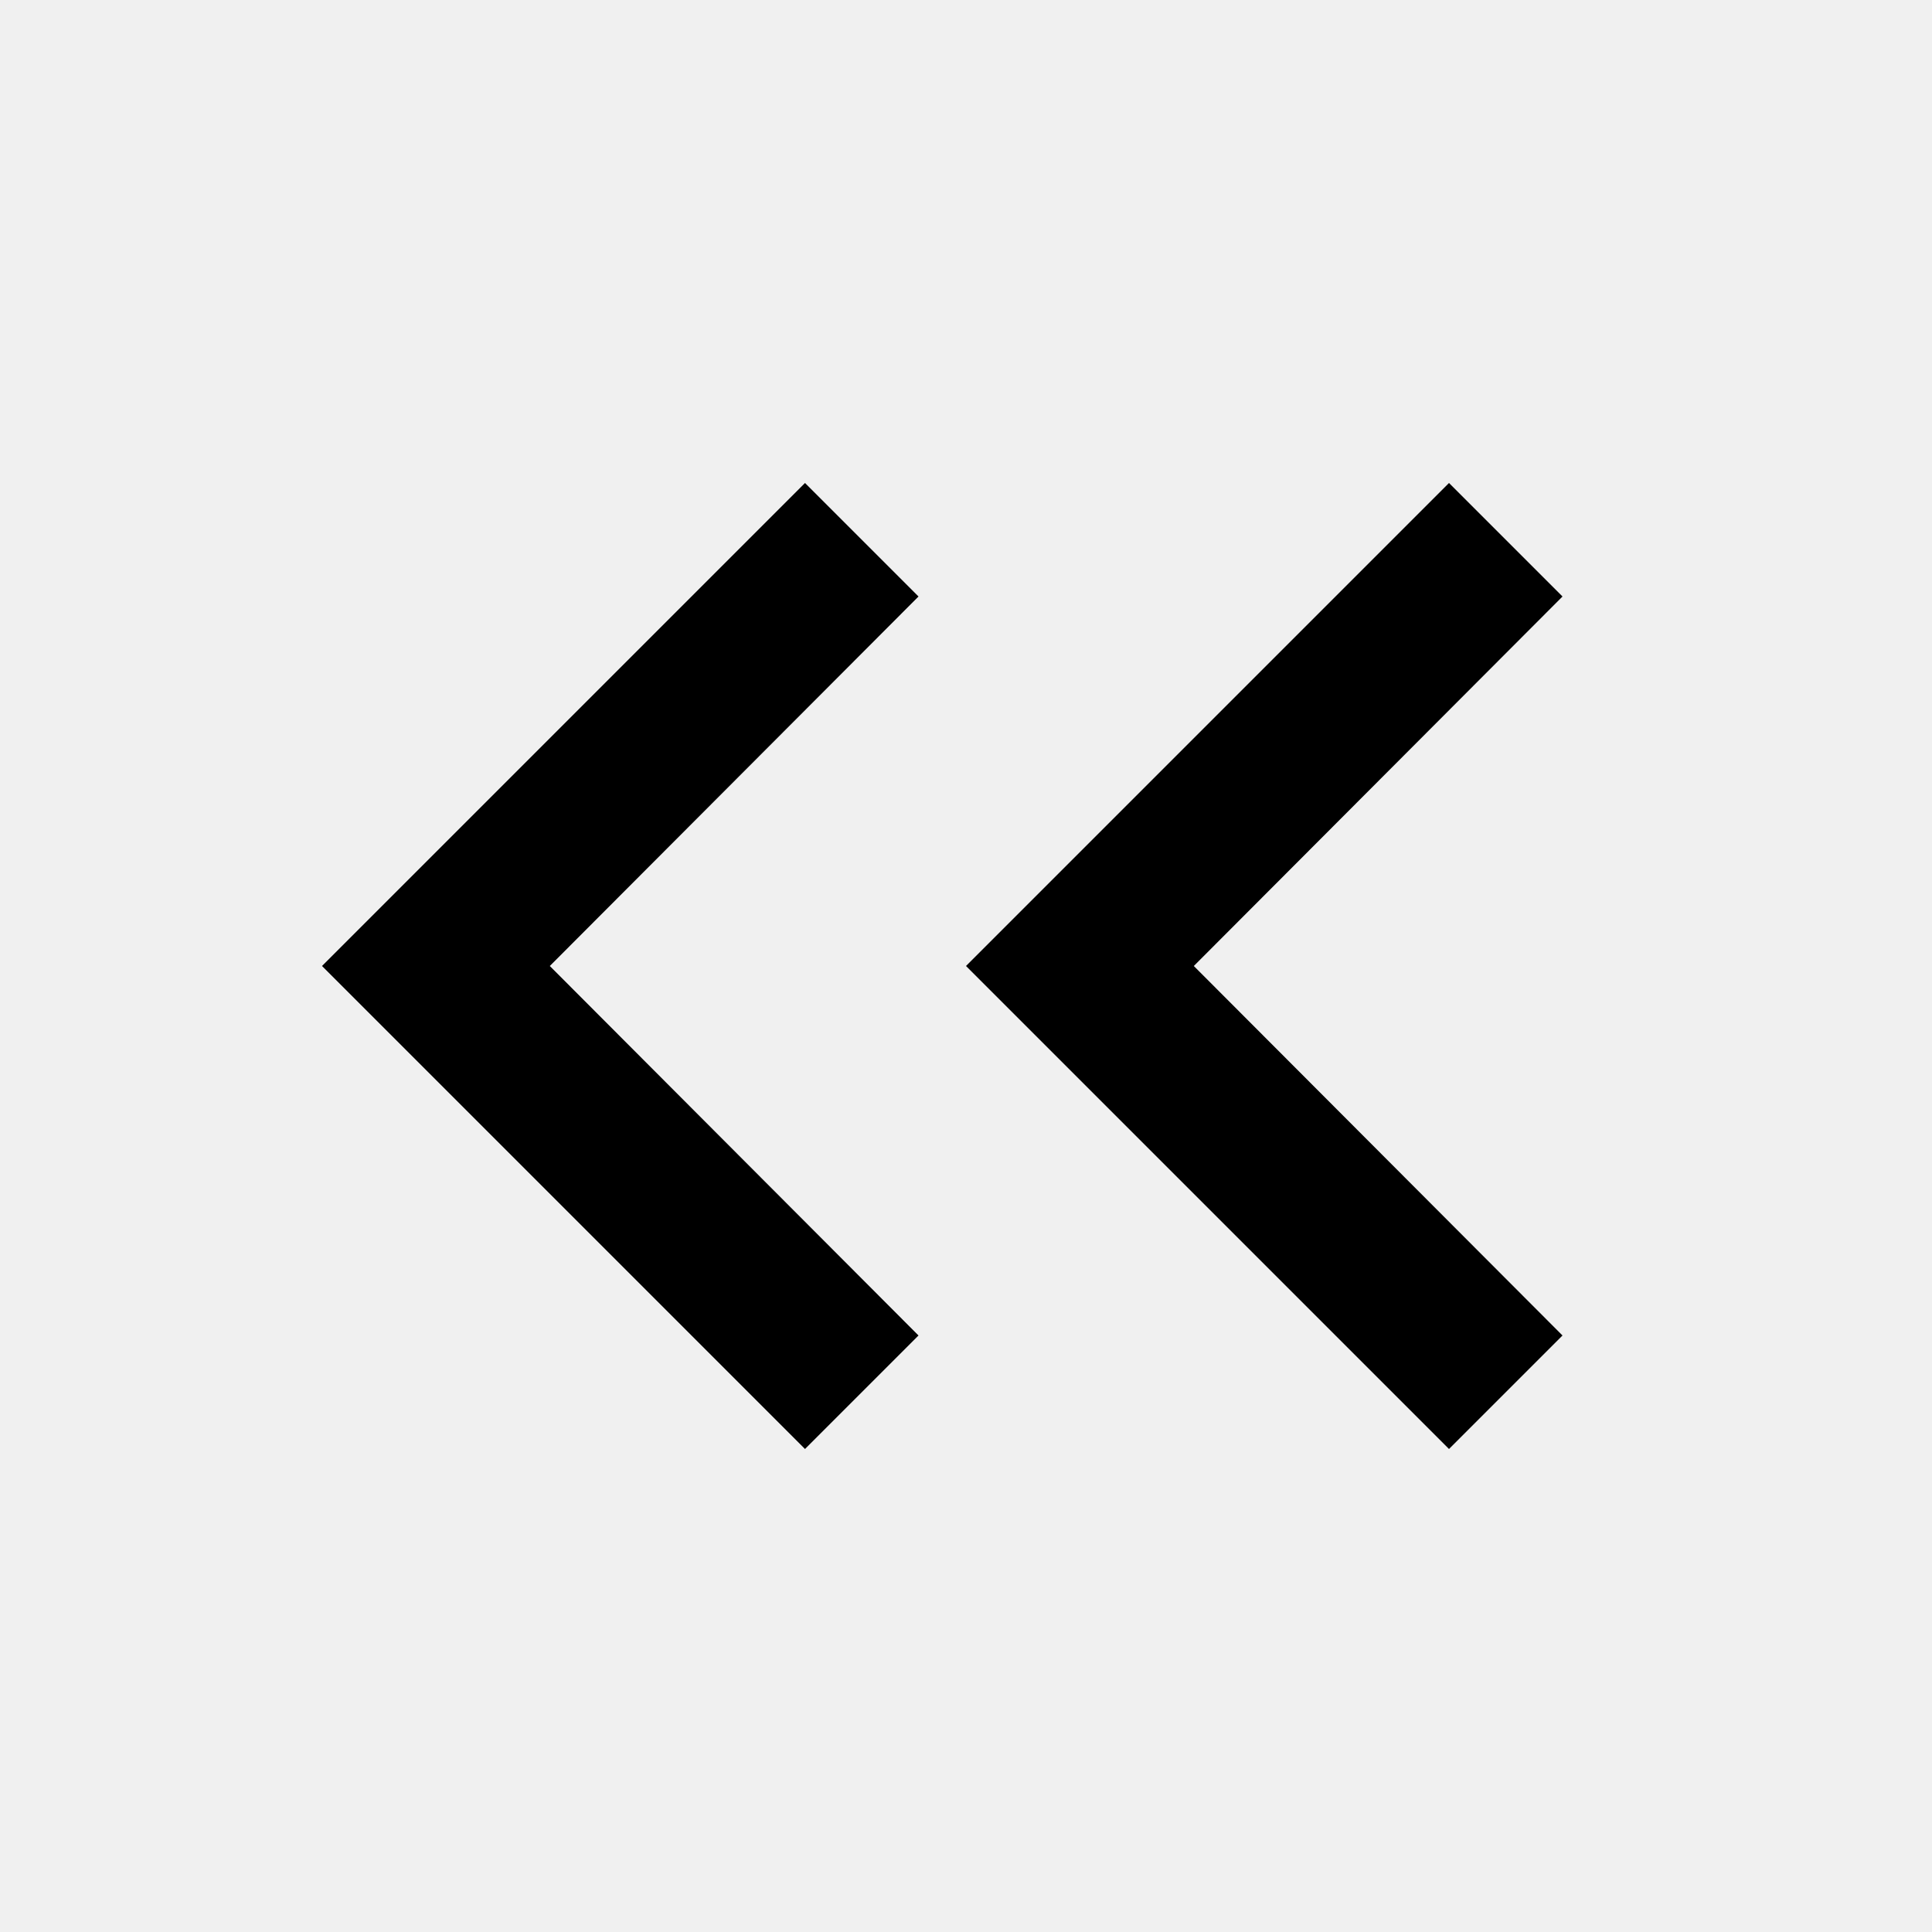
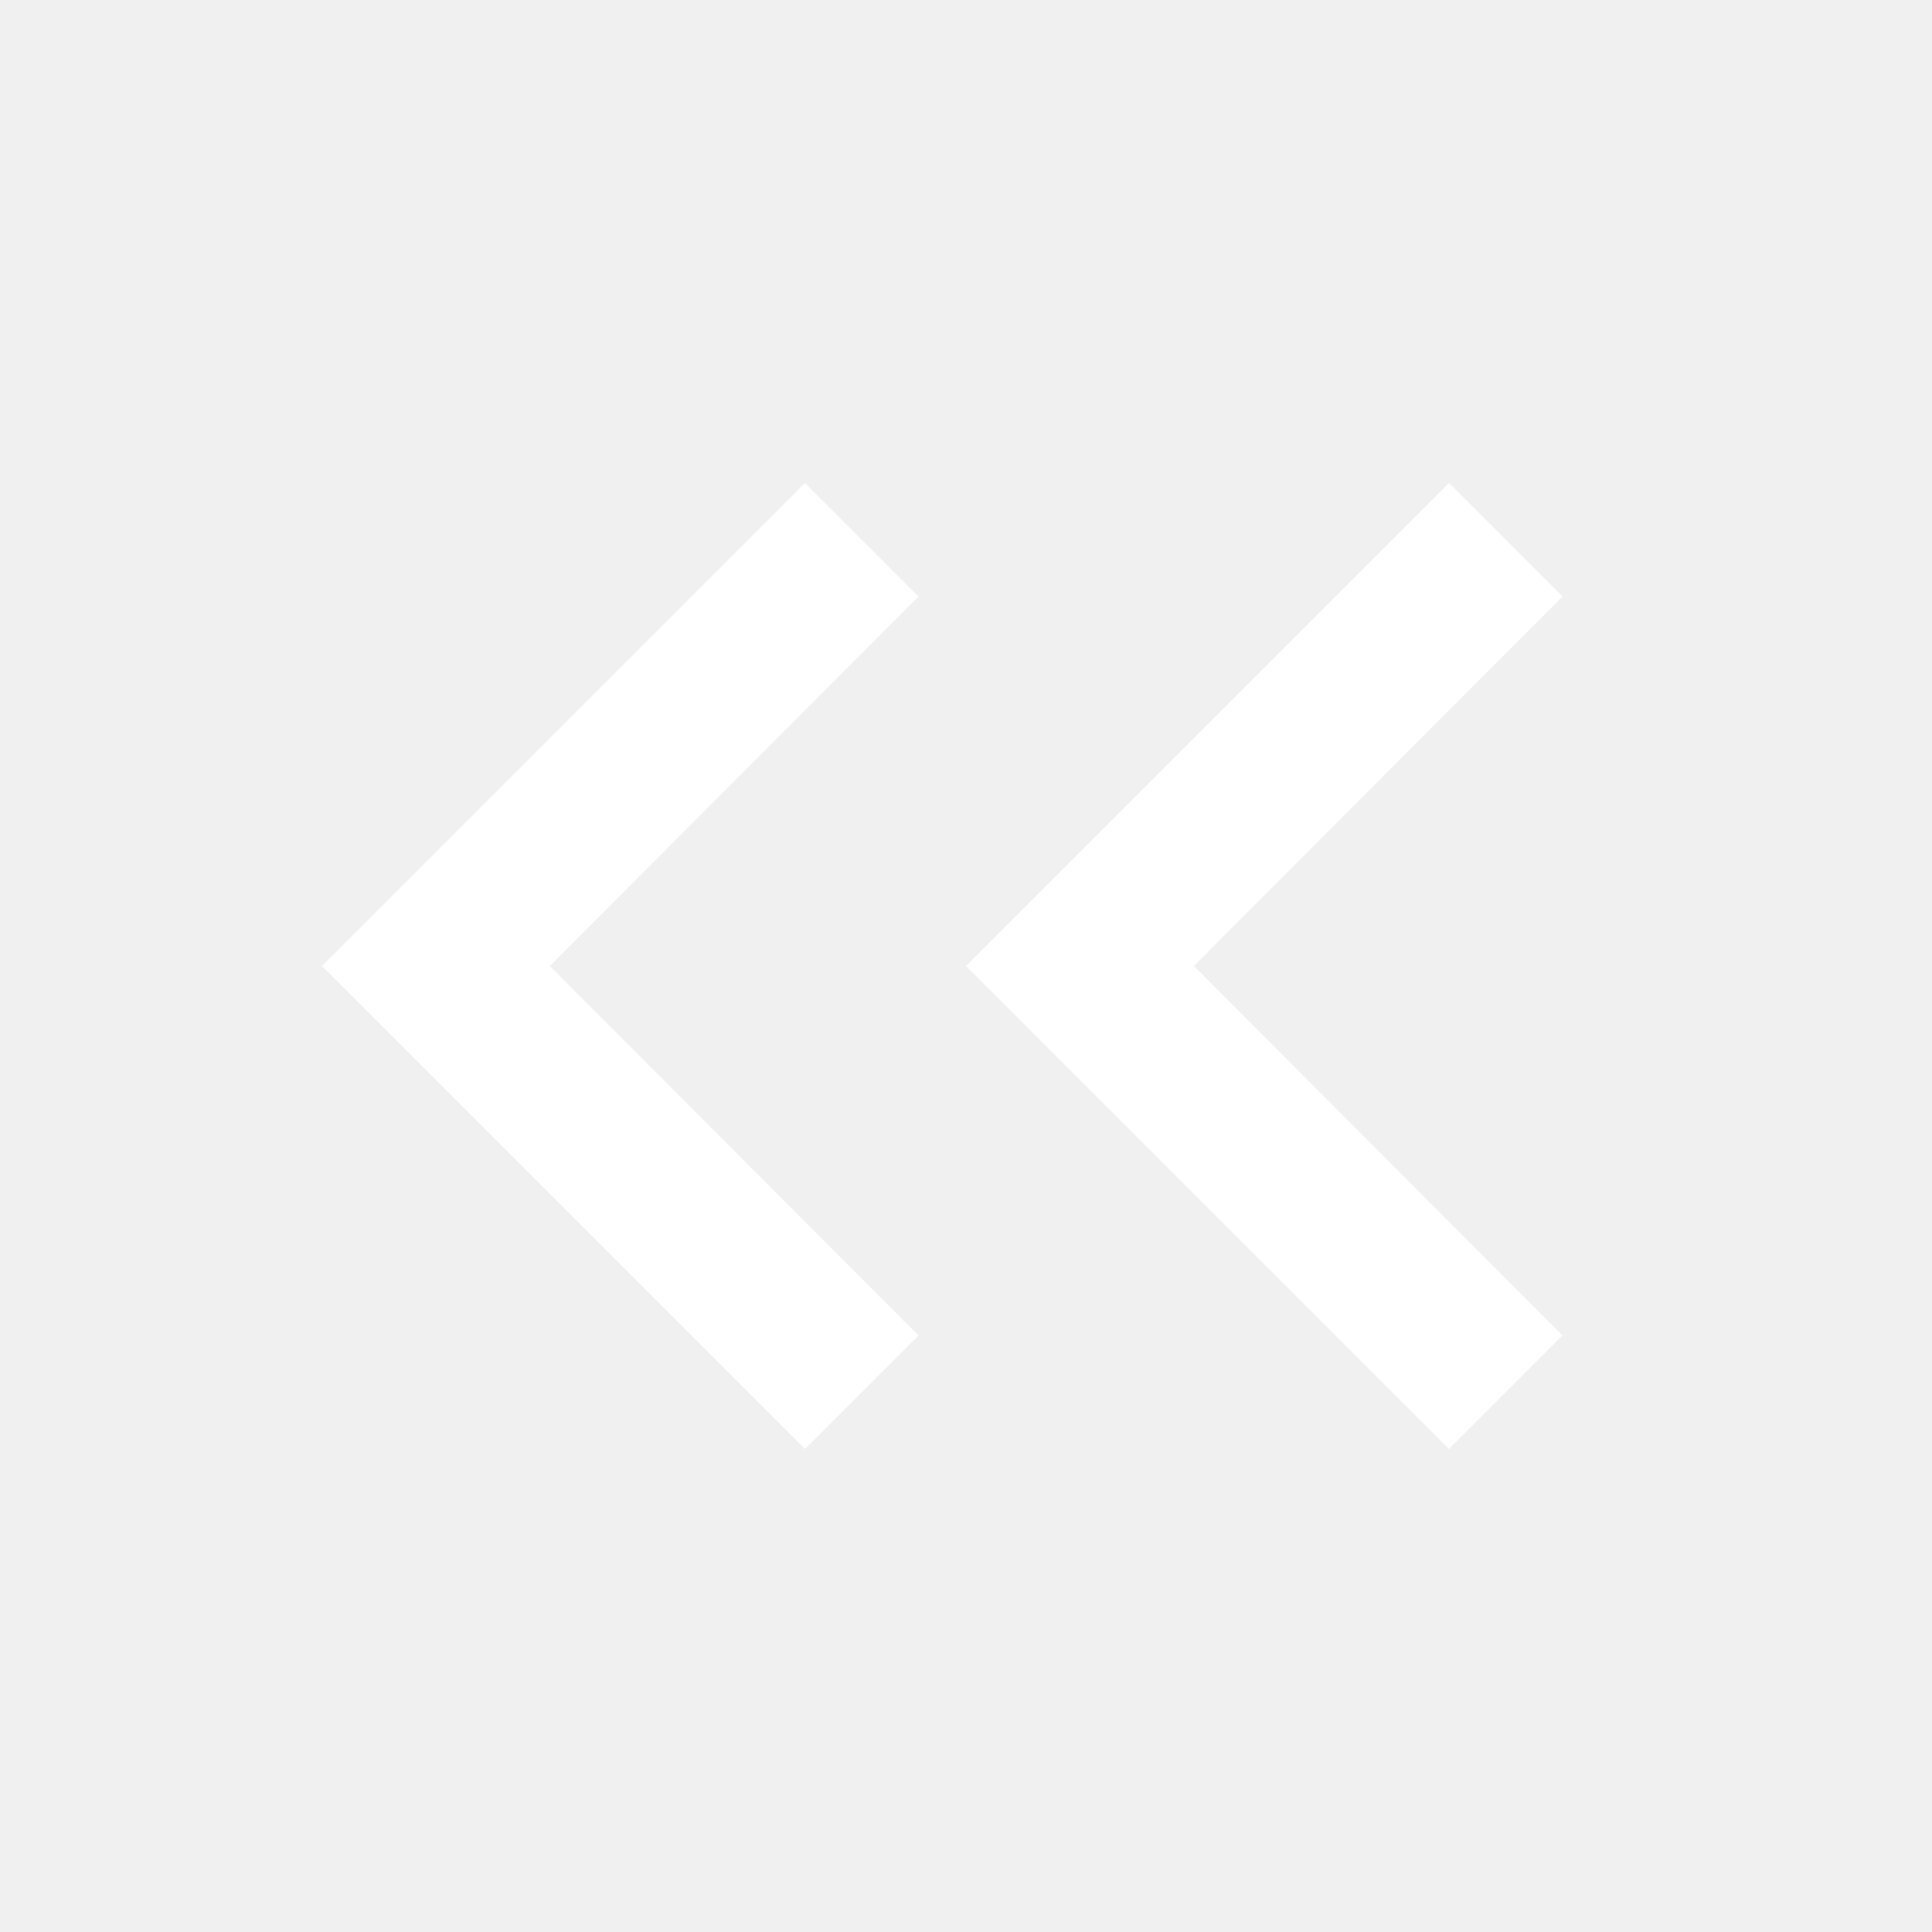
<svg xmlns="http://www.w3.org/2000/svg" width="24" height="24" viewBox="0 0 24 24">
  <g fill="none" fill-rule="evenodd">
    <polygon points="0 0 24 0 24 24 0 24" />
-     <polygon fill="#000" fill-rule="nonzero" points="11.41 7.41 10 6 4 12 10 18 11.41 16.59 6.83 12" />
-     <polygon fill="#000" fill-rule="nonzero" points="19.41 7.41 18 6 12 12 18 18 19.41 16.59 14.83 12" />
+     <polygon fill="#fff" fill-rule="nonzero" points="11.41 7.41 10 6 4 12 10 18 11.41 16.59 6.83 12" />
+     <polygon fill="#fff" fill-rule="nonzero" points="19.41 7.41 18 6 12 12 18 18 19.41 16.59 14.83 12" />
  </g>
</svg>
